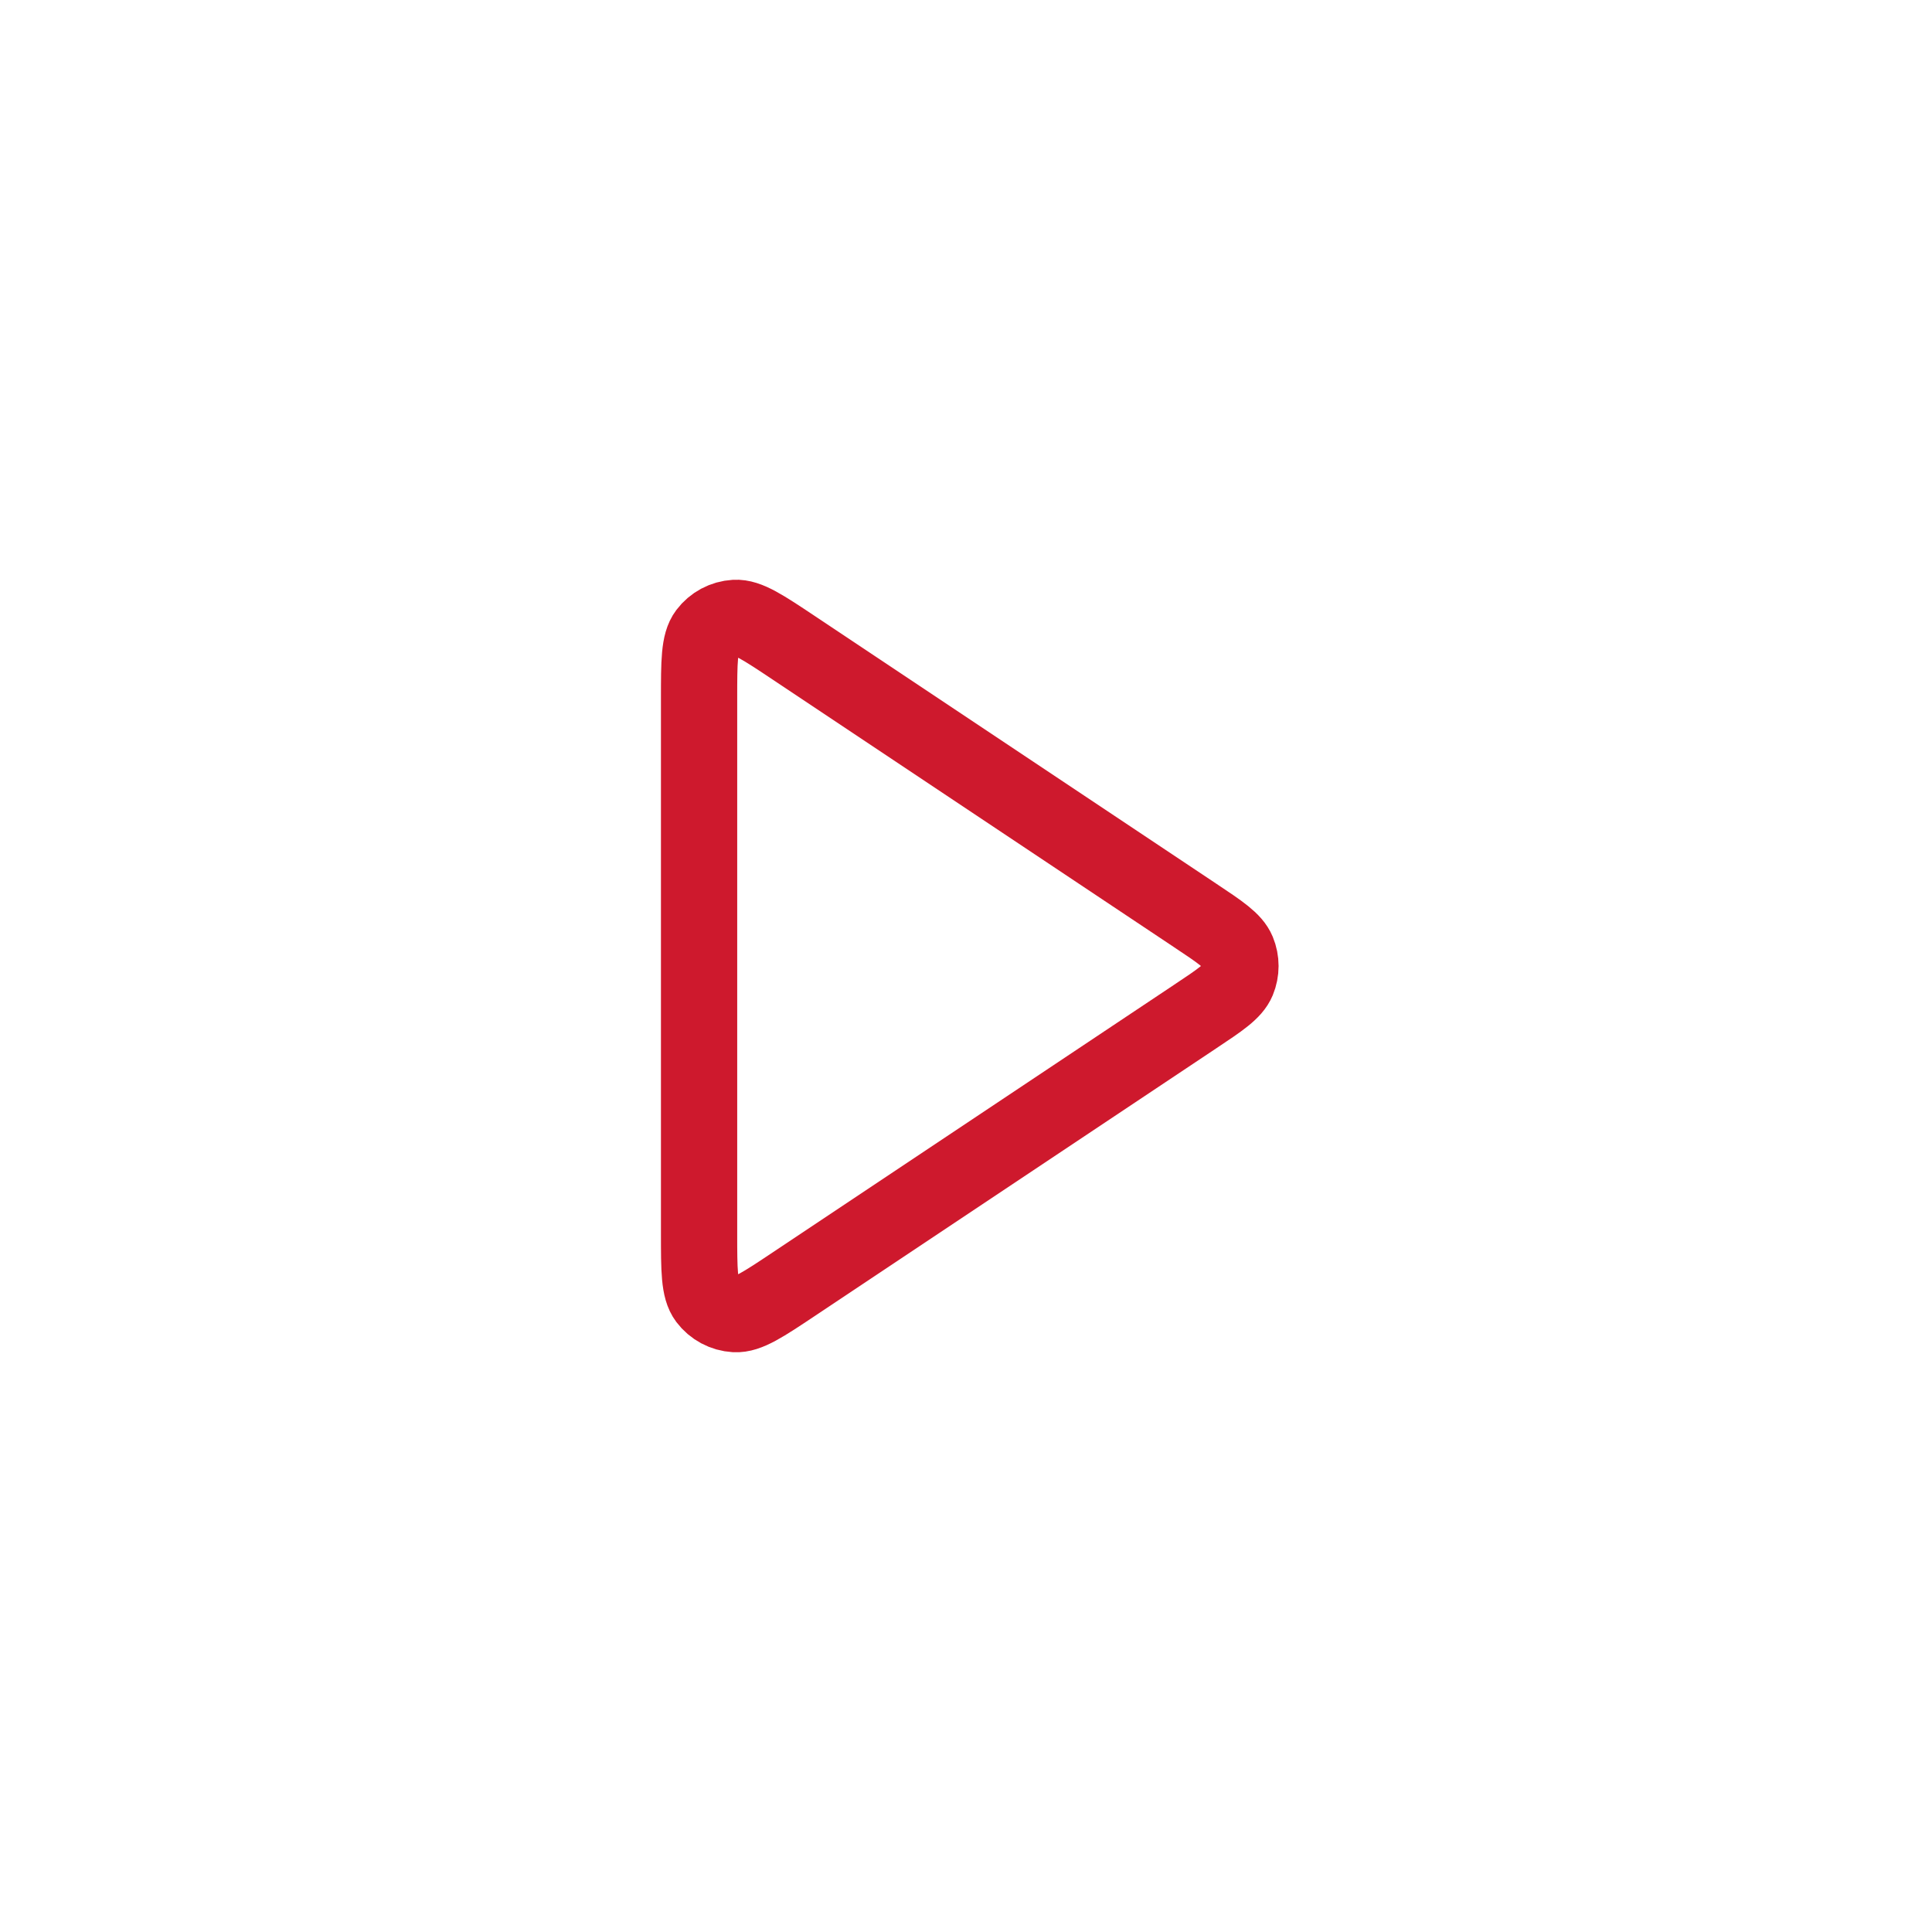
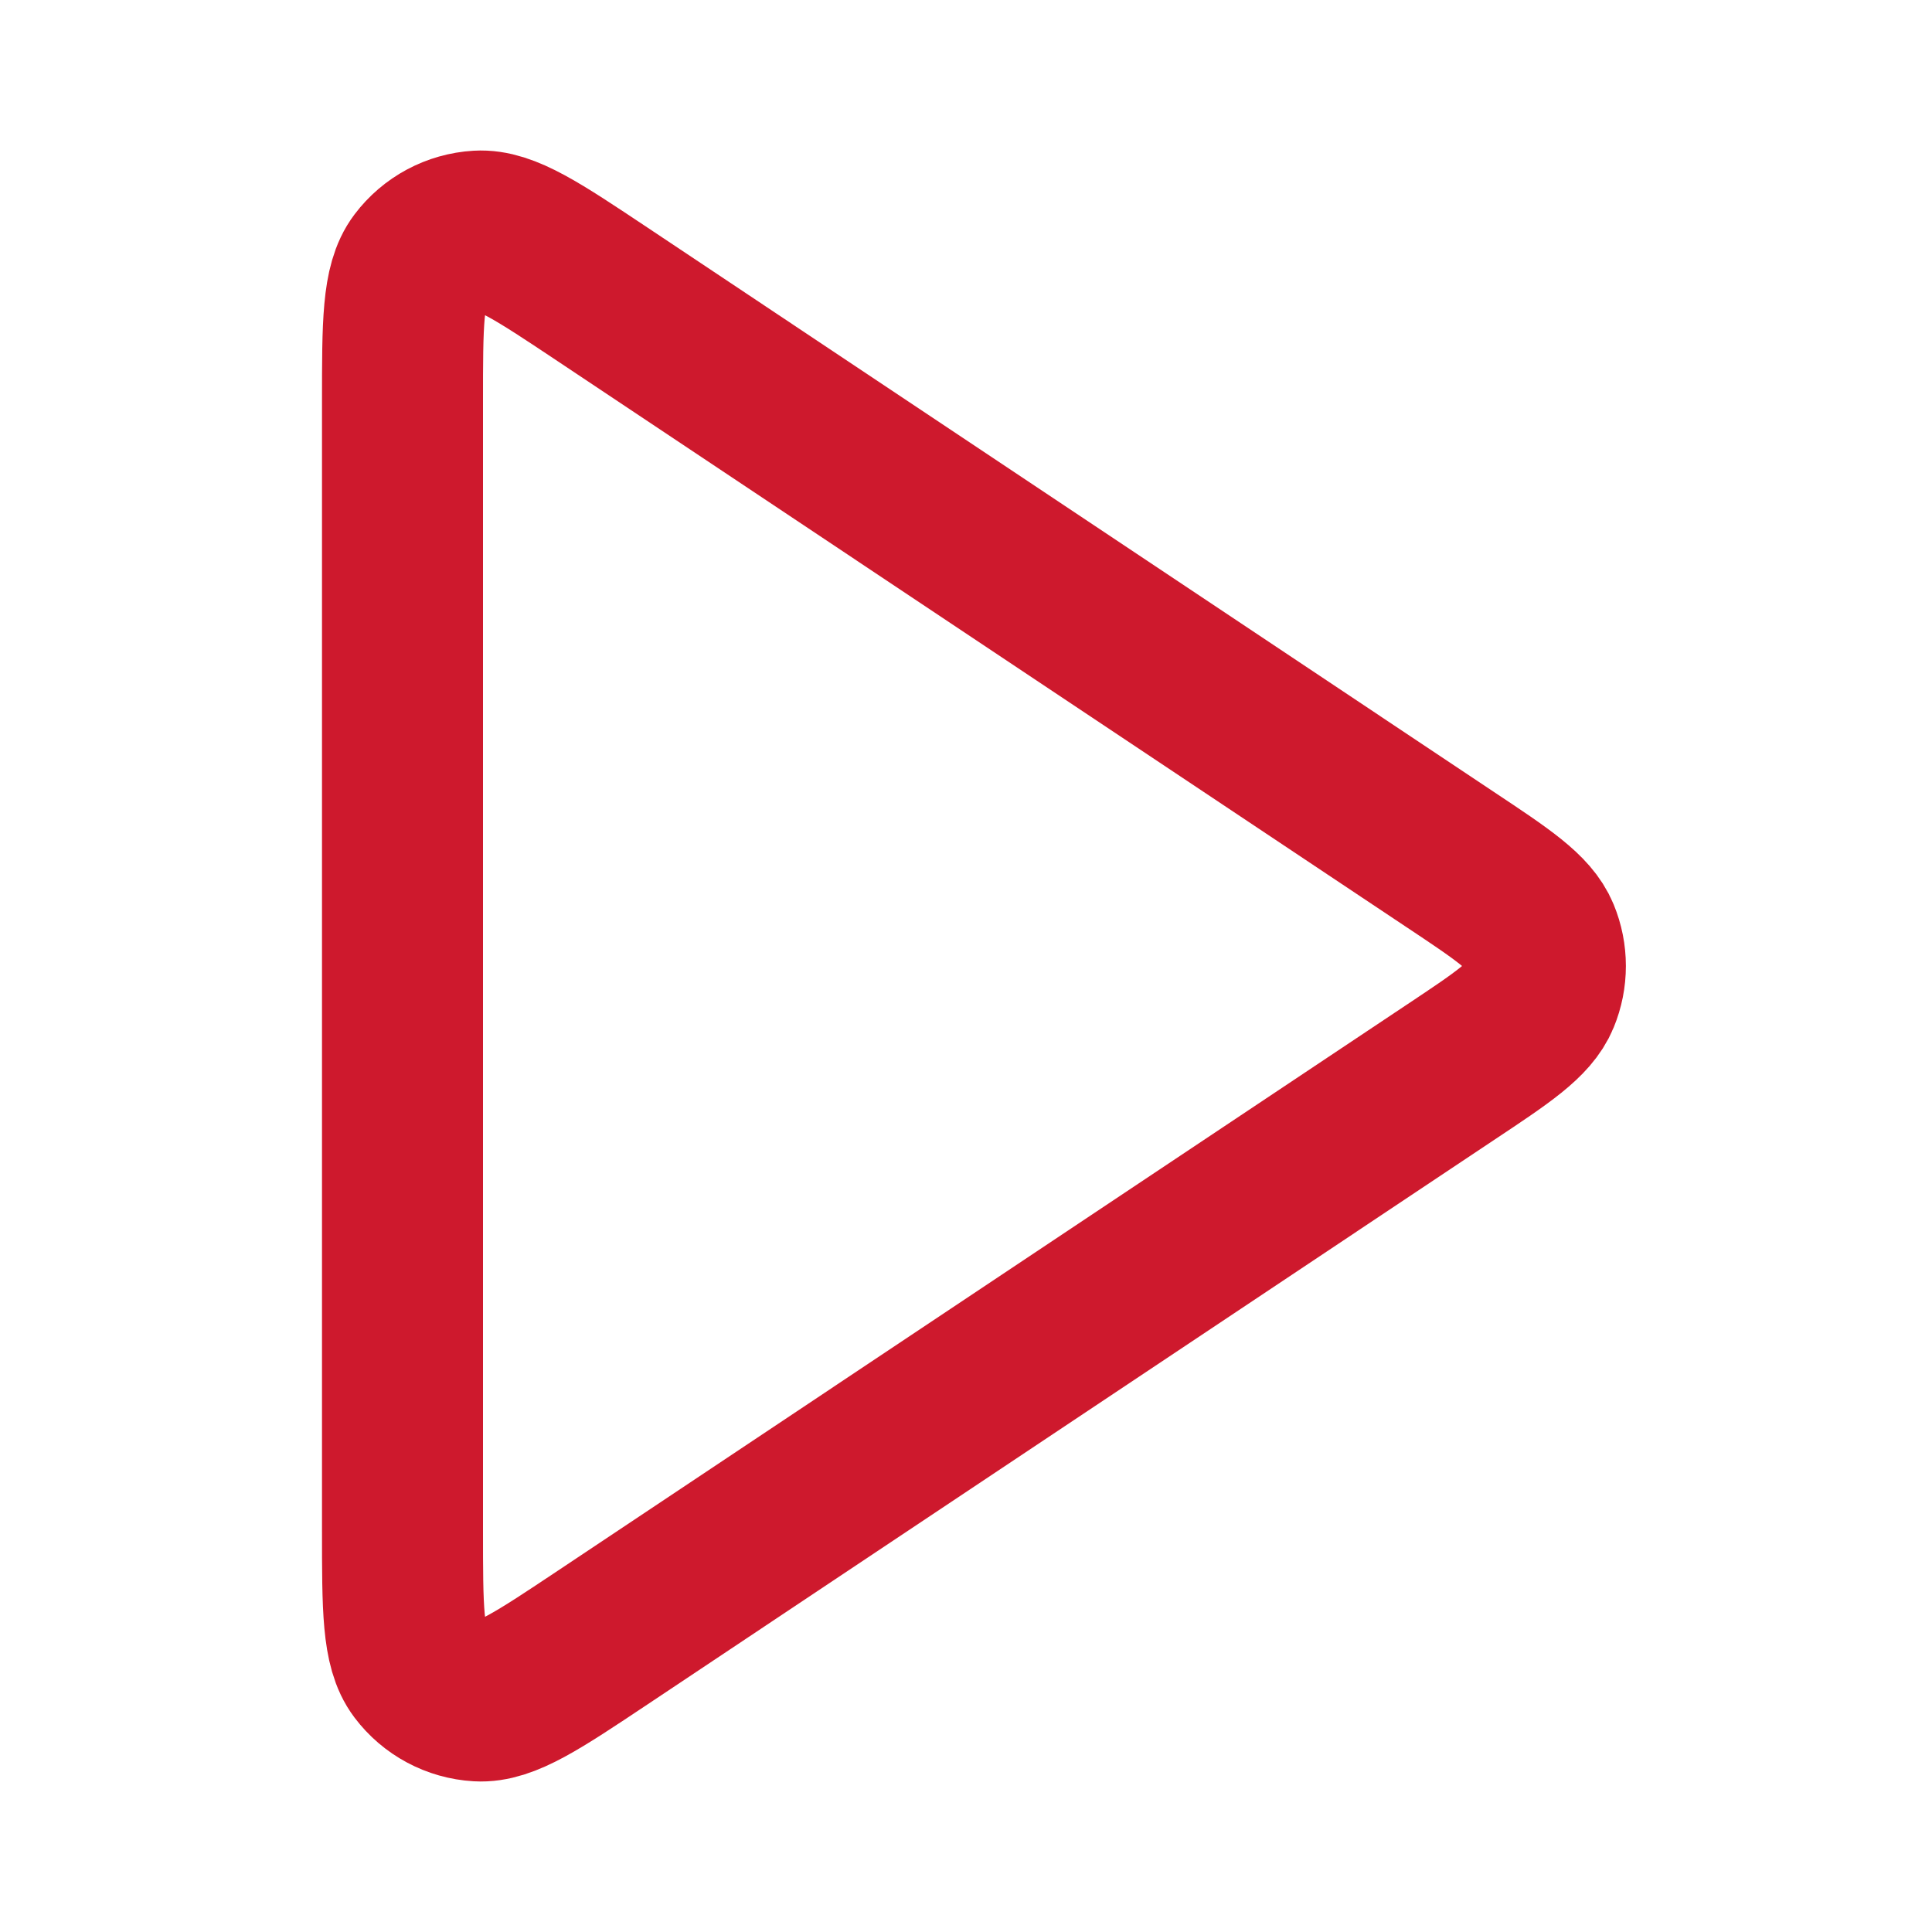
- <svg xmlns="http://www.w3.org/2000/svg" width="38" height="38" viewBox="0 0 38 38" fill="none">
-   <path d="M13.75 13.742C13.75 13.014 13.75 12.65 13.902 12.449C14.034 12.274 14.236 12.166 14.455 12.153C14.707 12.138 15.01 12.34 15.616 12.744L23.502 18.002C24.003 18.335 24.253 18.502 24.341 18.713C24.417 18.897 24.417 19.103 24.341 19.287C24.253 19.498 24.003 19.665 23.502 19.998L15.616 25.256C15.01 25.66 14.707 25.862 14.455 25.847C14.236 25.834 14.034 25.726 13.902 25.551C13.75 25.35 13.75 24.986 13.75 24.258V13.742Z" stroke="#CE192D" stroke-width="1.5" stroke-linecap="round" stroke-linejoin="round" />
+ <svg xmlns="http://www.w3.org/2000/svg" width="18" height="18" viewBox="0 0 18 18" fill="none">
+   <path d="M3.75 3.742C3.75 3.014 3.75 2.65 3.902 2.449C4.034 2.274 4.236 2.166 4.455 2.153C4.707 2.138 5.01 2.34 5.616 2.744L13.502 8.002C14.003 8.335 14.254 8.502 14.341 8.713C14.417 8.897 14.417 9.103 14.341 9.287C14.254 9.498 14.003 9.665 13.502 9.998L5.616 15.256C5.01 15.66 4.707 15.862 4.455 15.847C4.236 15.834 4.034 15.726 3.902 15.551C3.75 15.35 3.75 14.986 3.75 14.258V3.742Z" stroke="#CE192D" stroke-width="1.5" stroke-linecap="round" stroke-linejoin="round" />
</svg>
